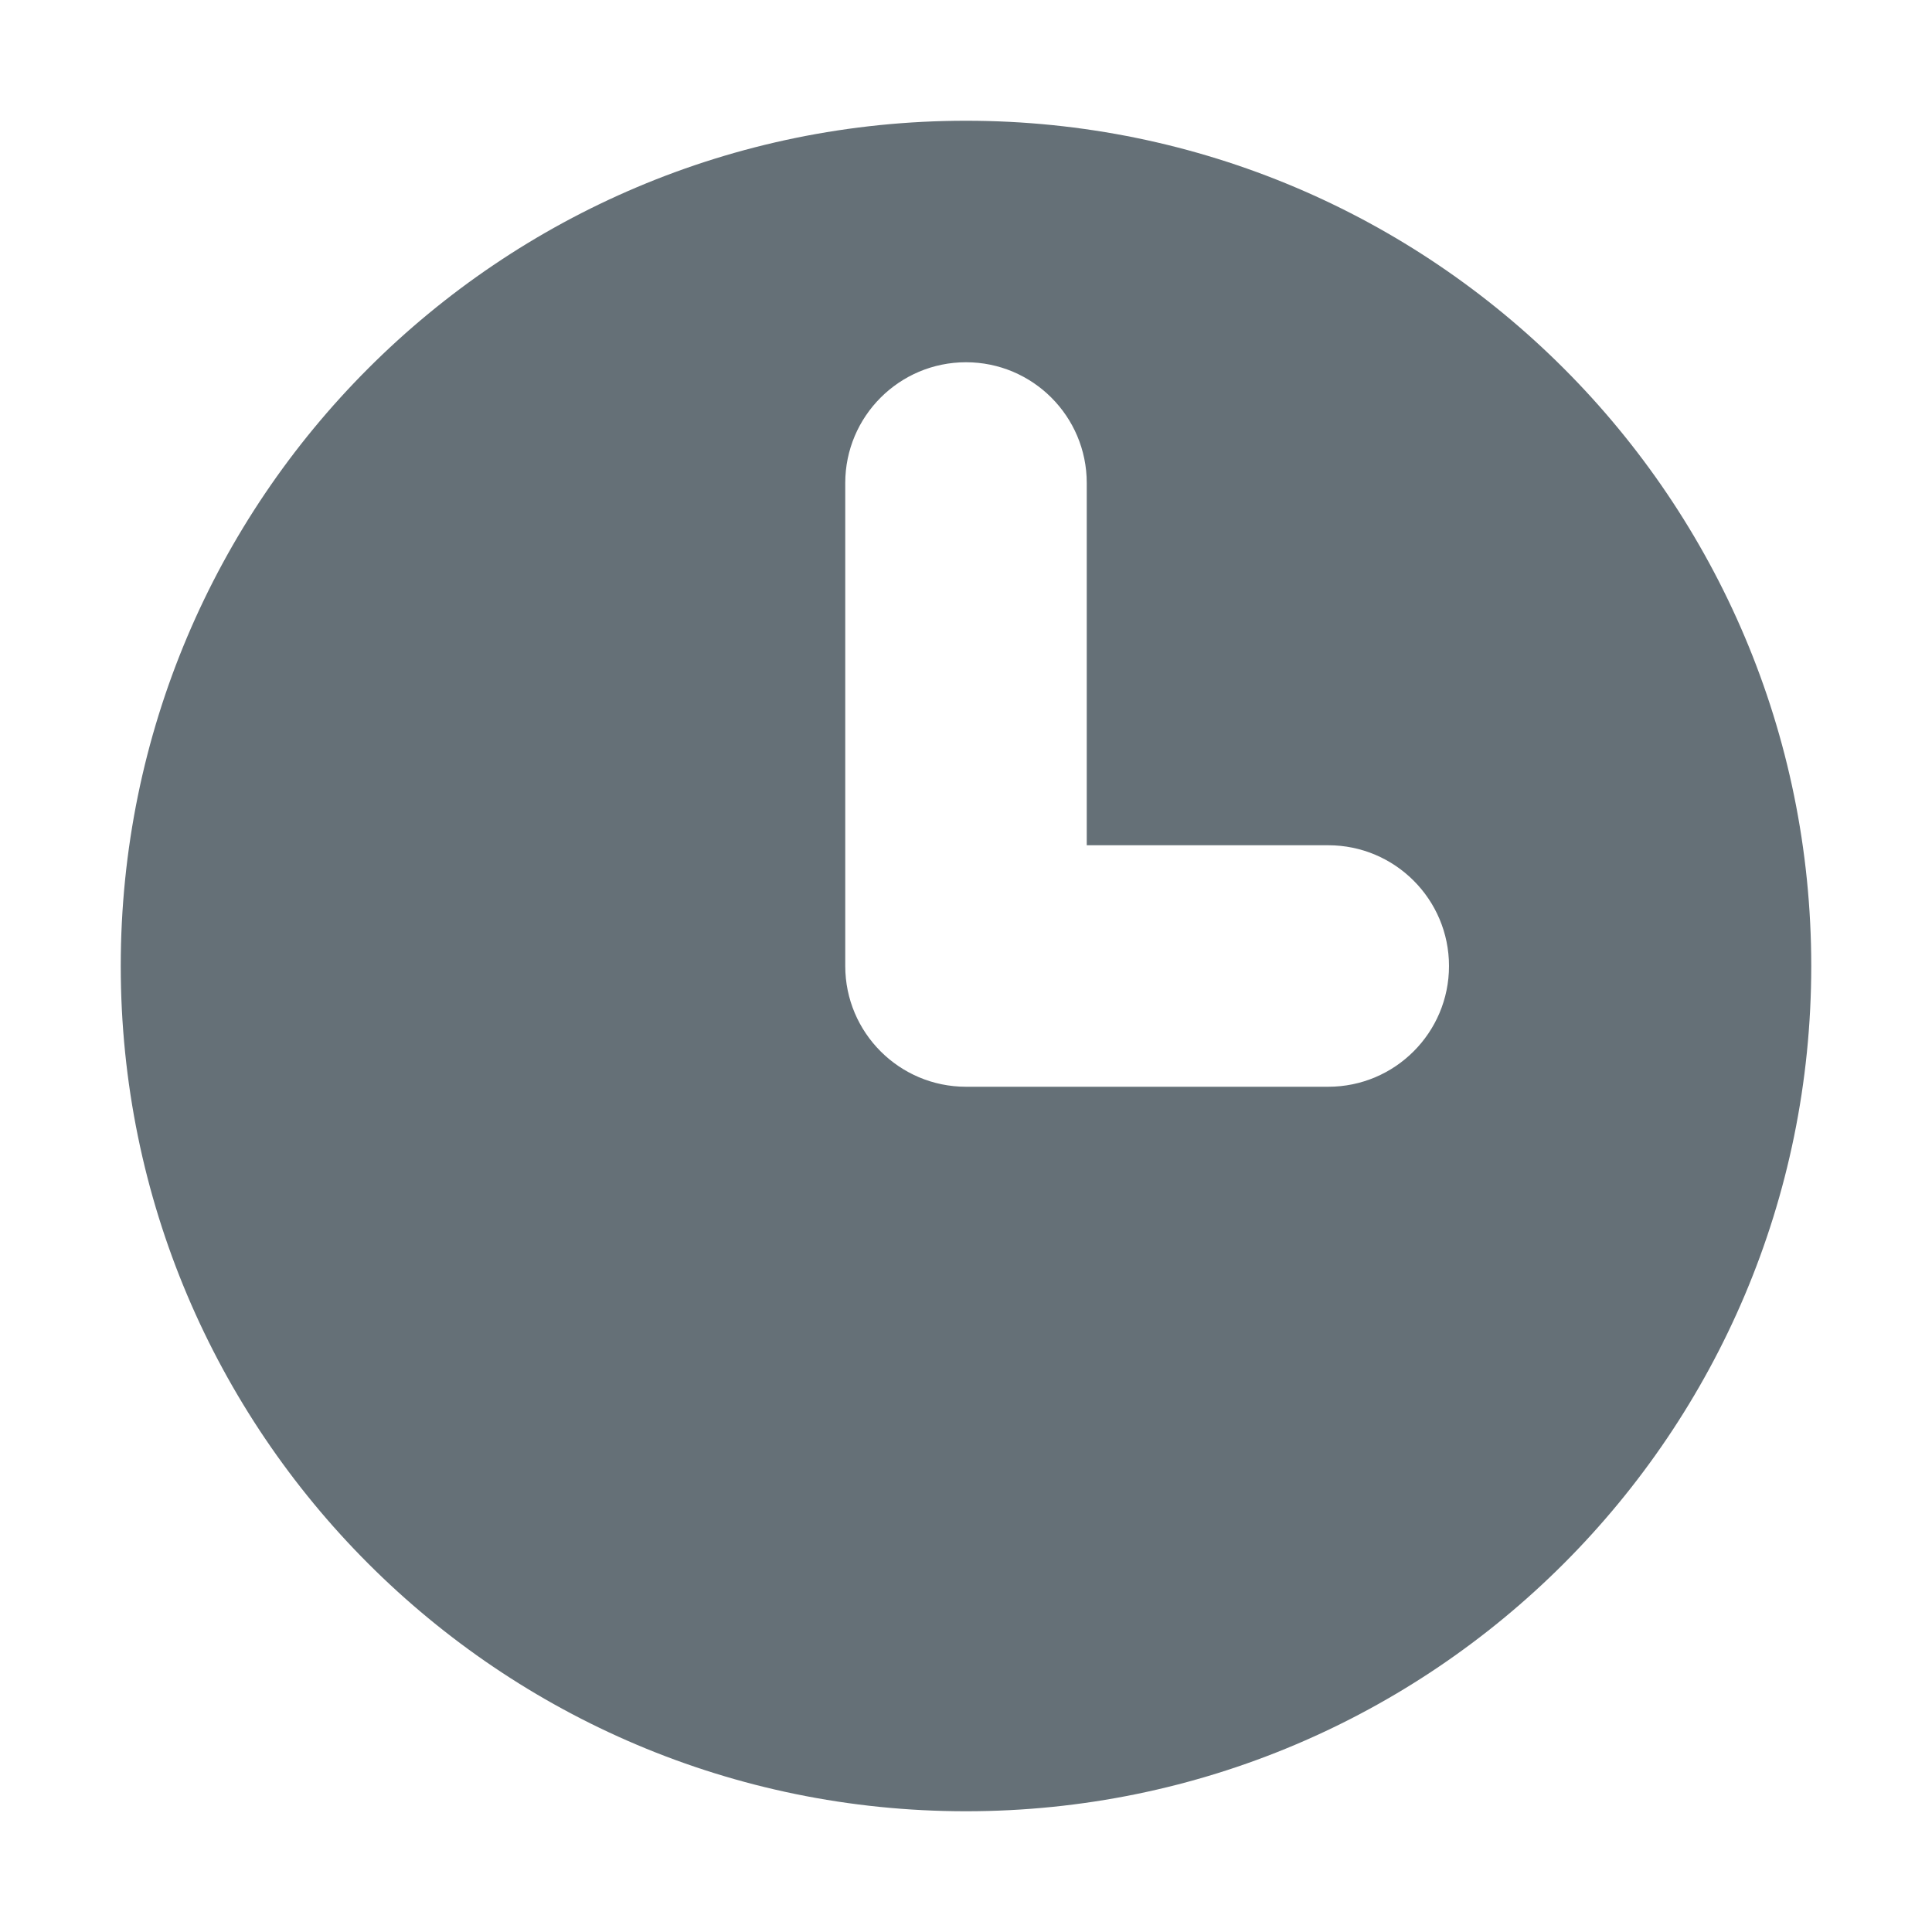
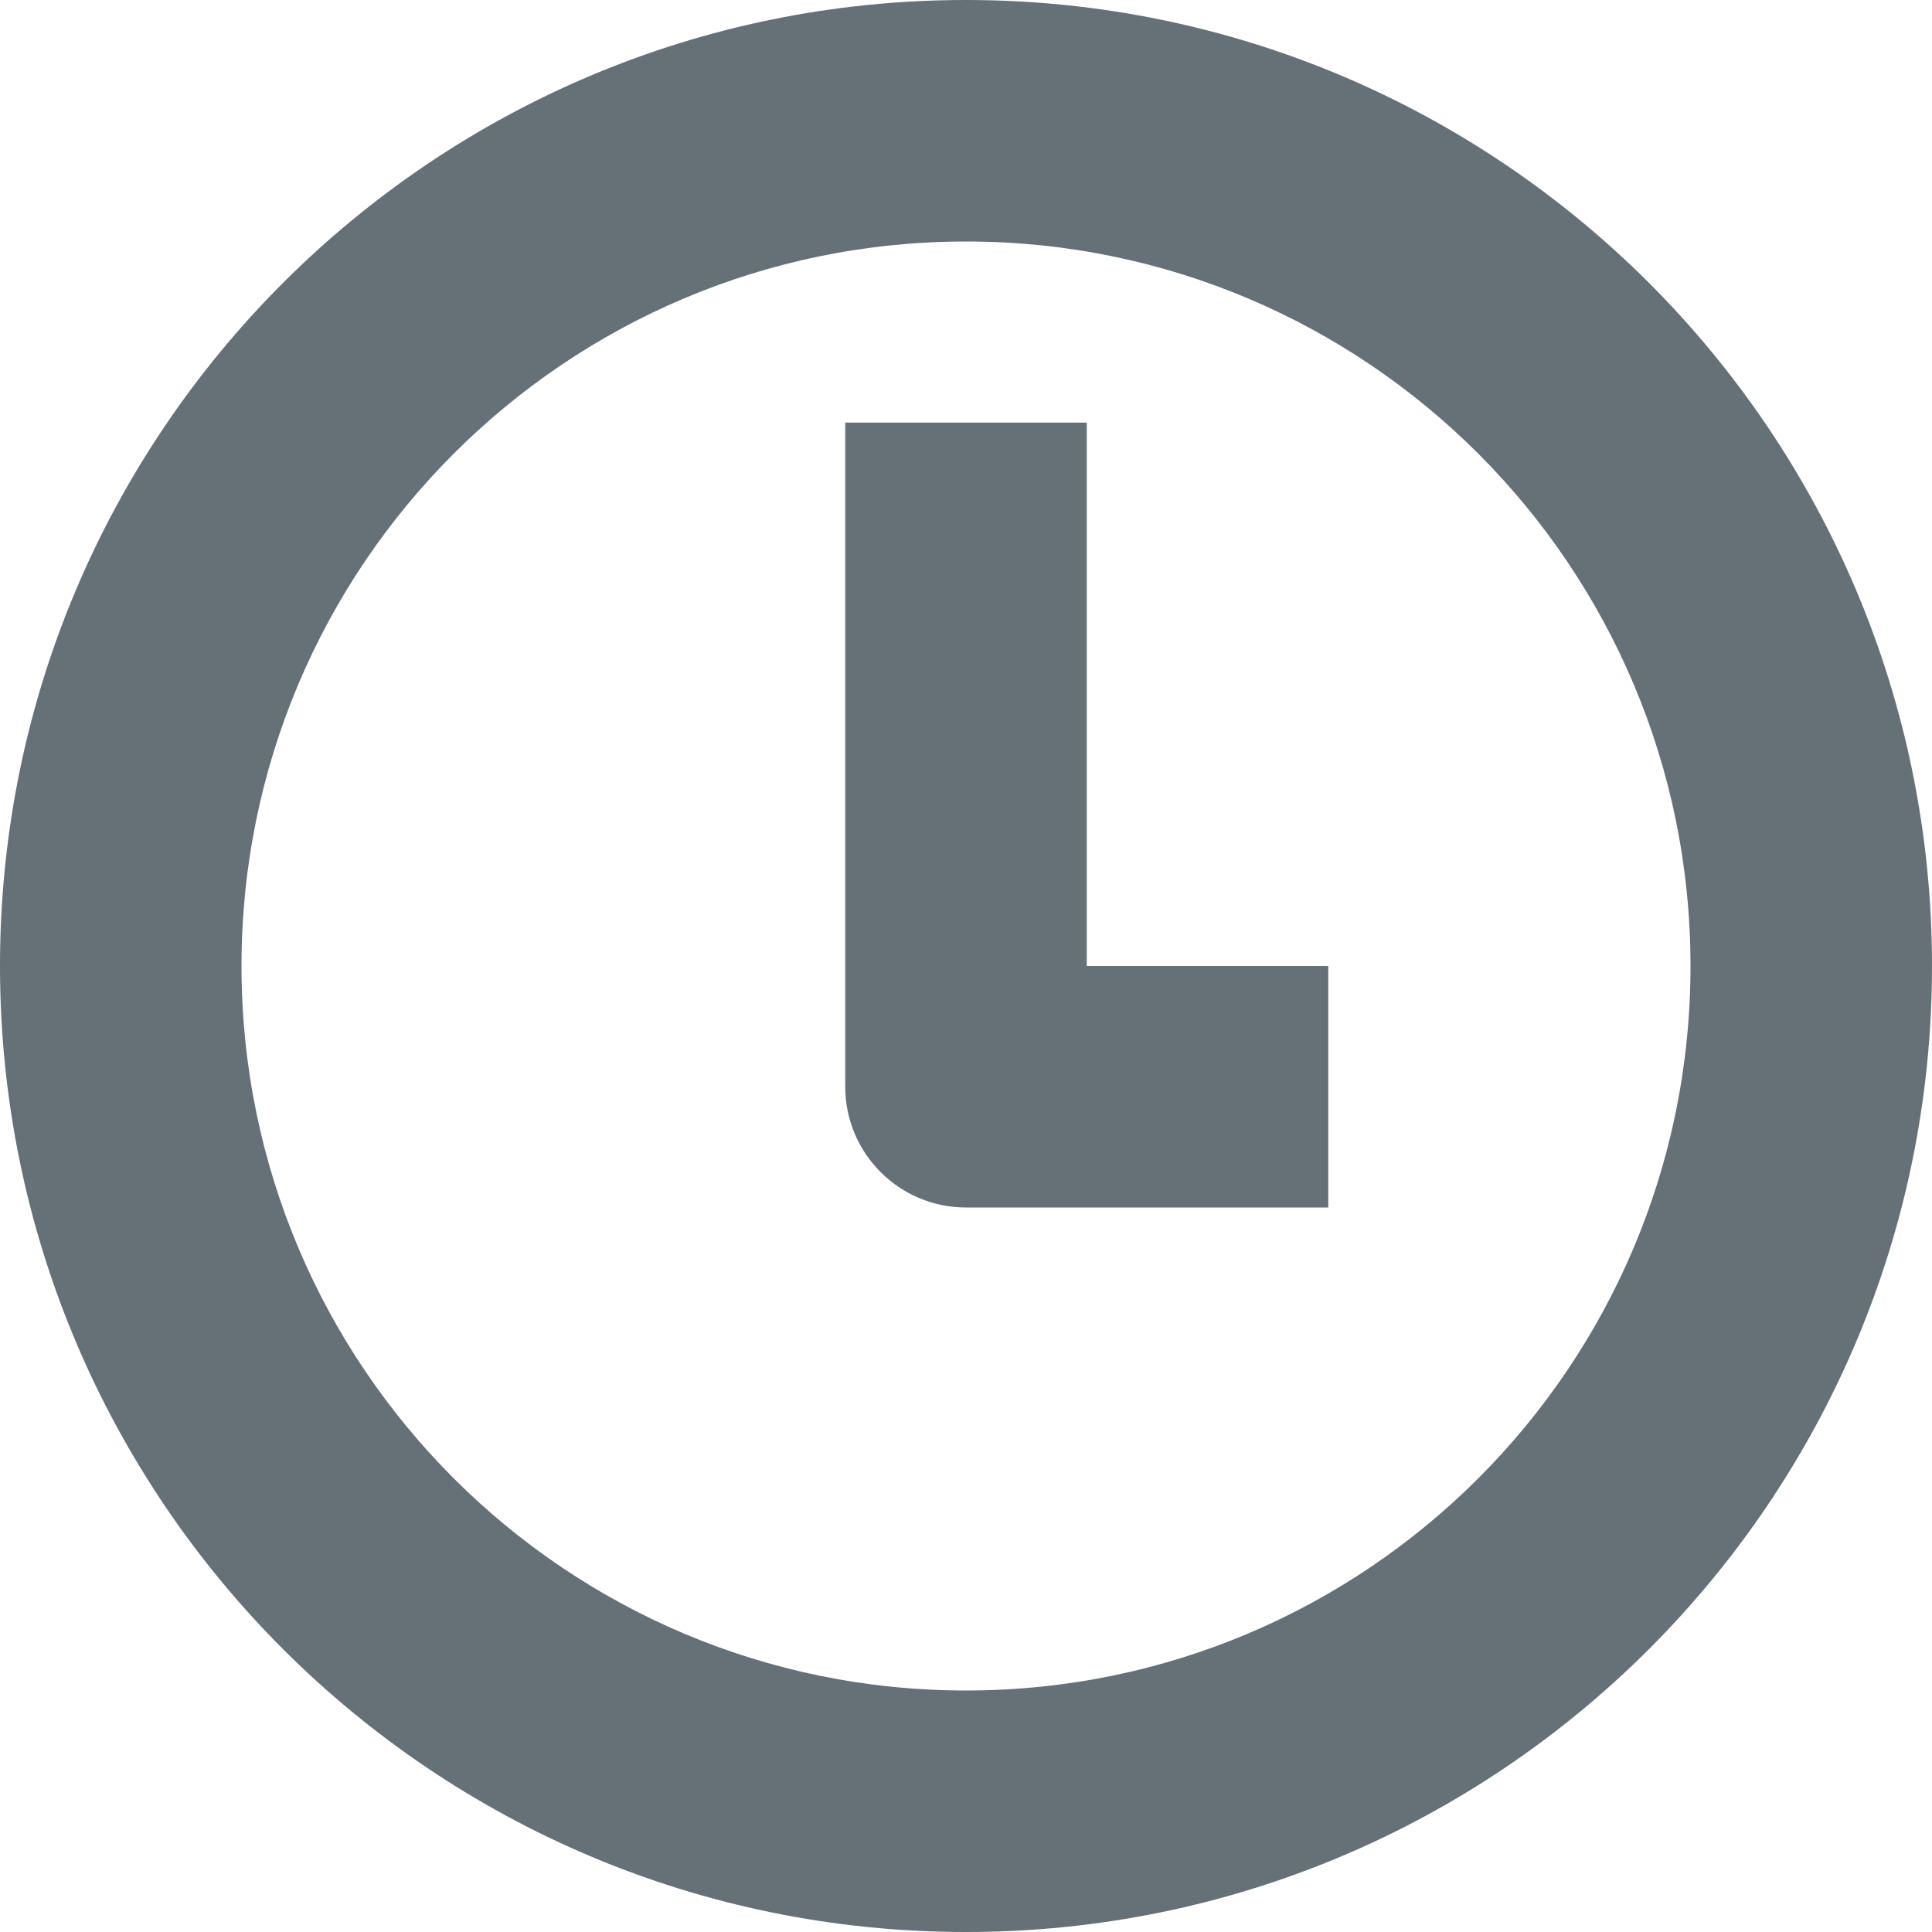
<svg xmlns="http://www.w3.org/2000/svg" width="16" height="16" viewBox="0 0 16 16" fill="none">
-   <path fill-rule="evenodd" clip-rule="evenodd" d="M8 15C11.866 15 15 11.866 15 8C15 4.134 11.866 1 8 1C4.134 1 1 4.134 1 8C1 11.866 4.134 15 8 15ZM7 4C7 3.448 7.448 3 8 3C8.552 3 9 3.448 9 4V7H11C11.552 7 12 7.448 12 8C12 8.552 11.552 9 11 9H9H8C7.448 9 7 8.552 7 8V7V4Z" fill="#657077" />
+   <path fill-rule="evenodd" clip-rule="evenodd" d="M2 8C2 4.686 4.686 2 8 2C11.314 2 14 4.686 14 8C14 11.314 11.314 14 8 14C4.686 14 2 11.314 2 8ZM8 0C3.582 0 0 3.582 0 8C0 12.418 3.582 16 8 16C12.418 16 16 12.418 16 8C16 3.582 12.418 0 8 0ZM7 3.5V9C7 9.552 7.448 10 8 10H11V8H9V3.5H7Z" fill="#657077" />
</svg>
